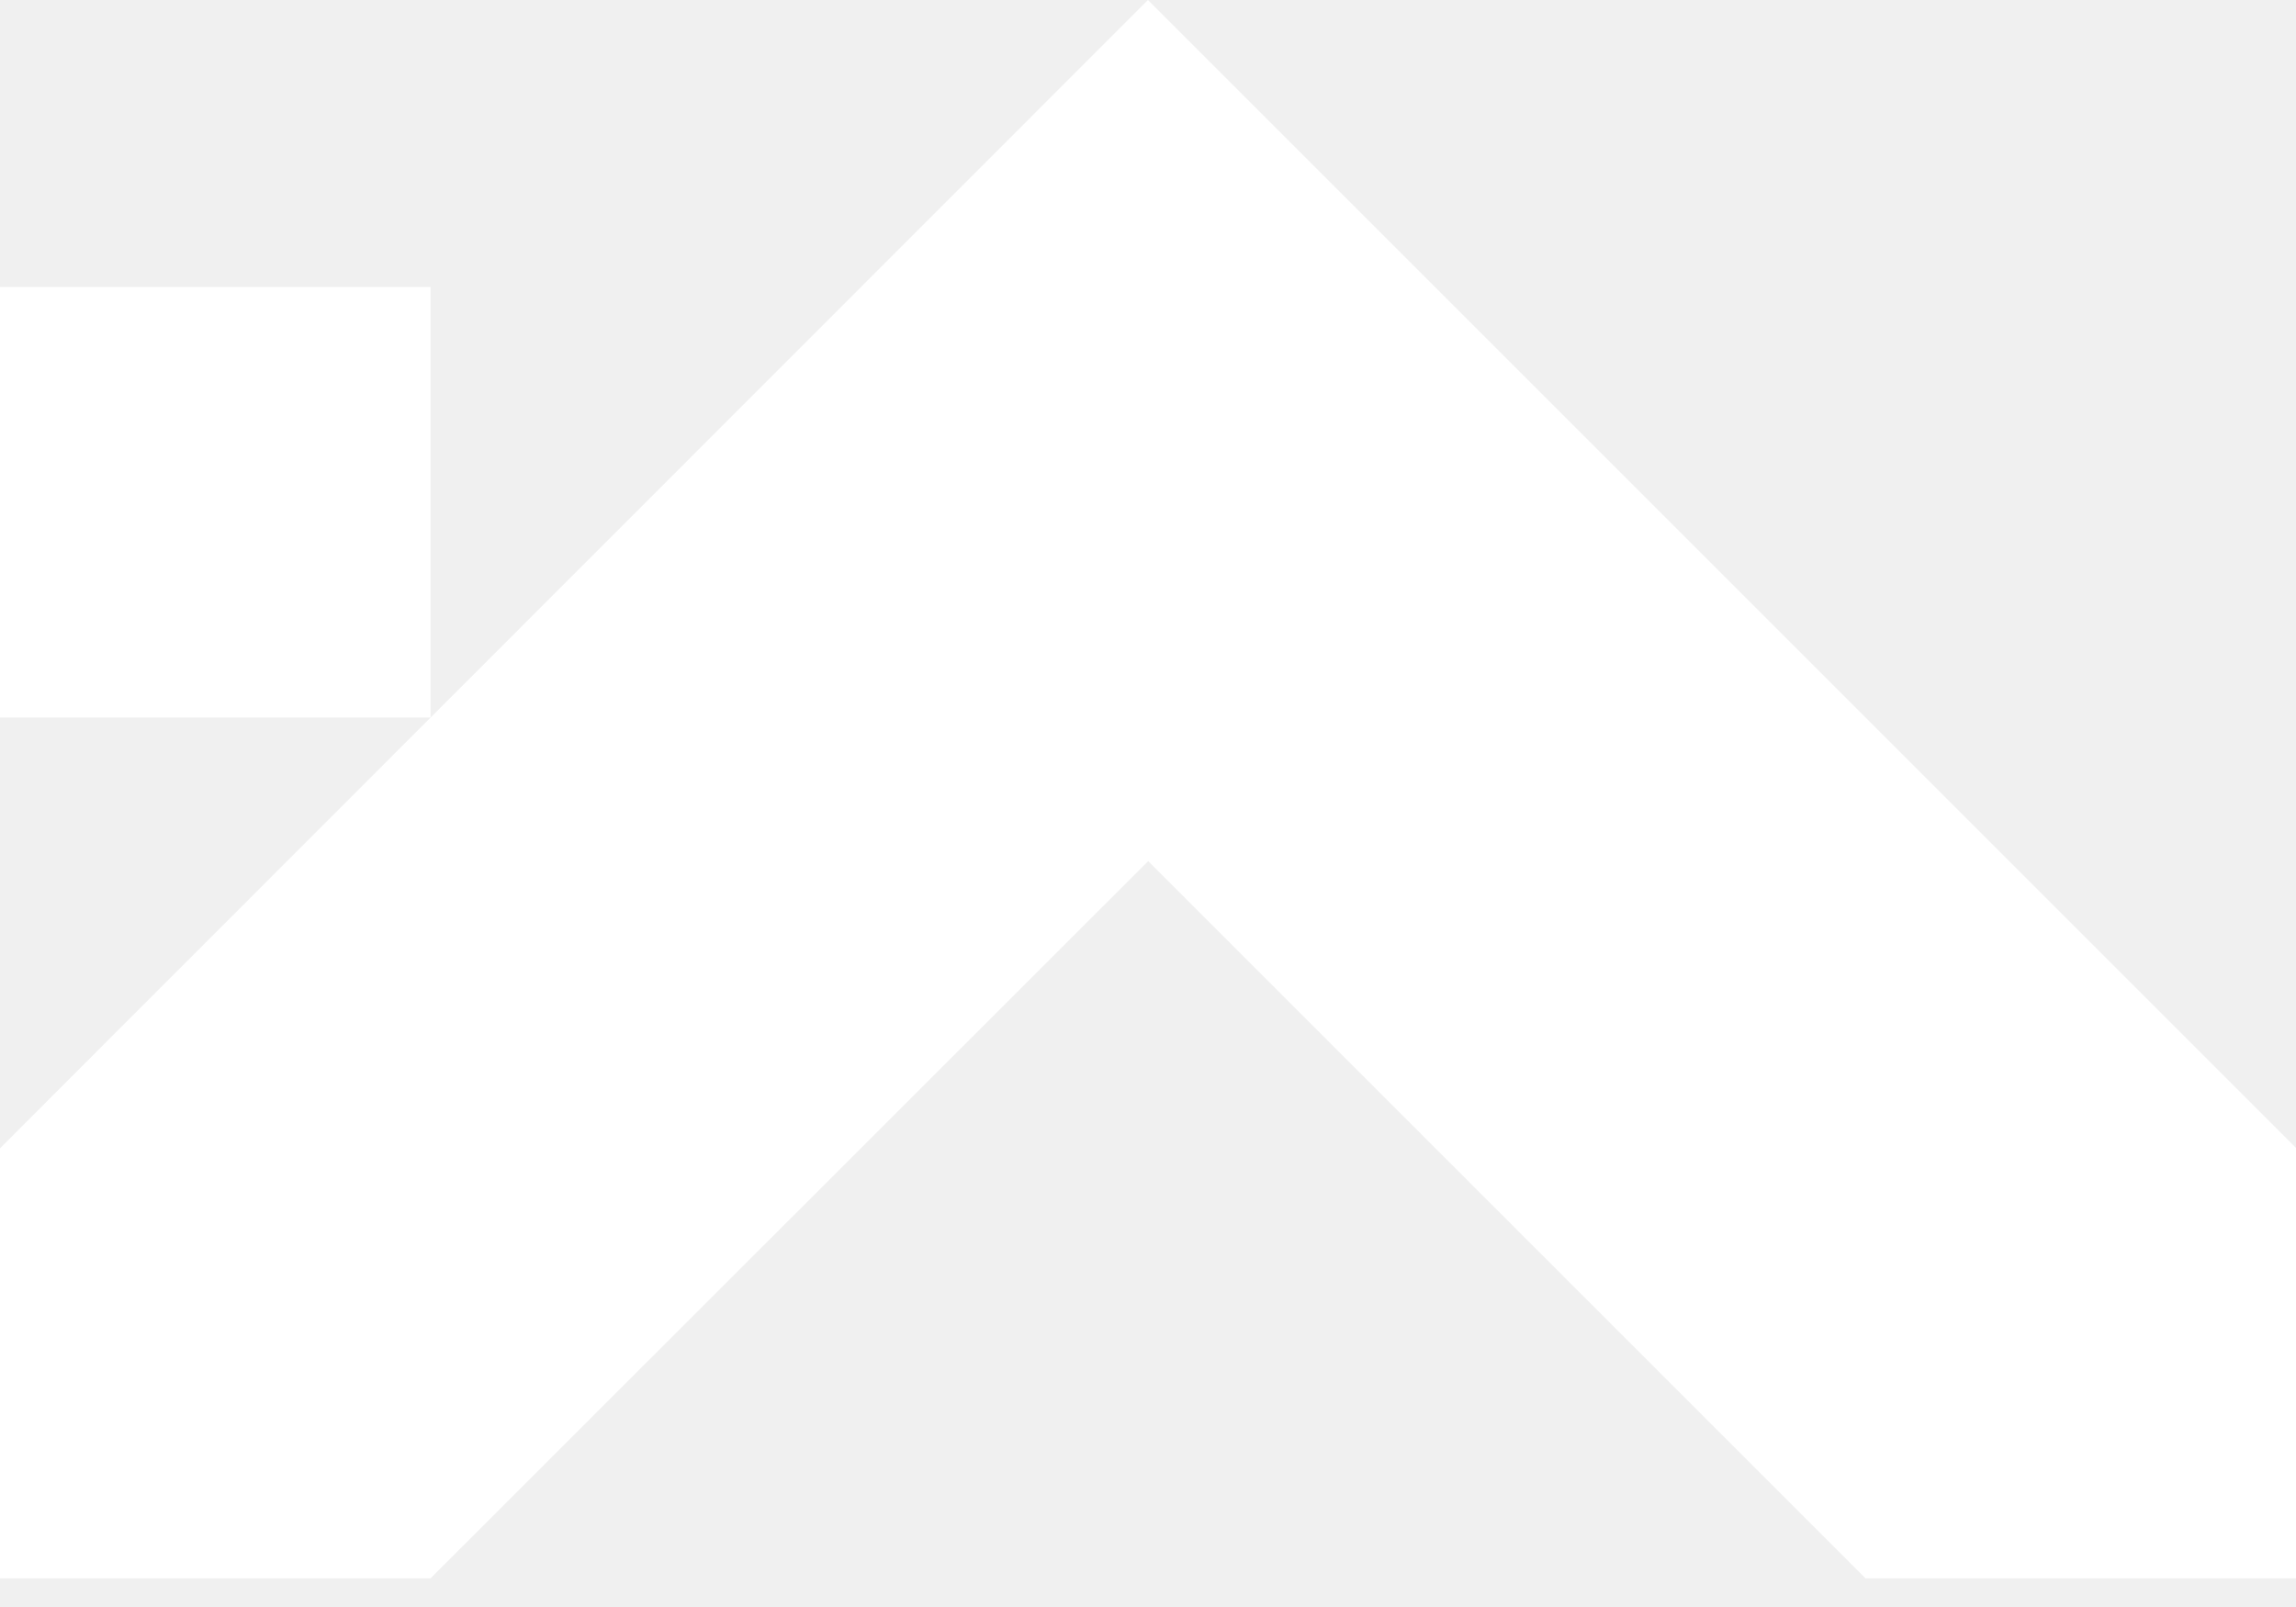
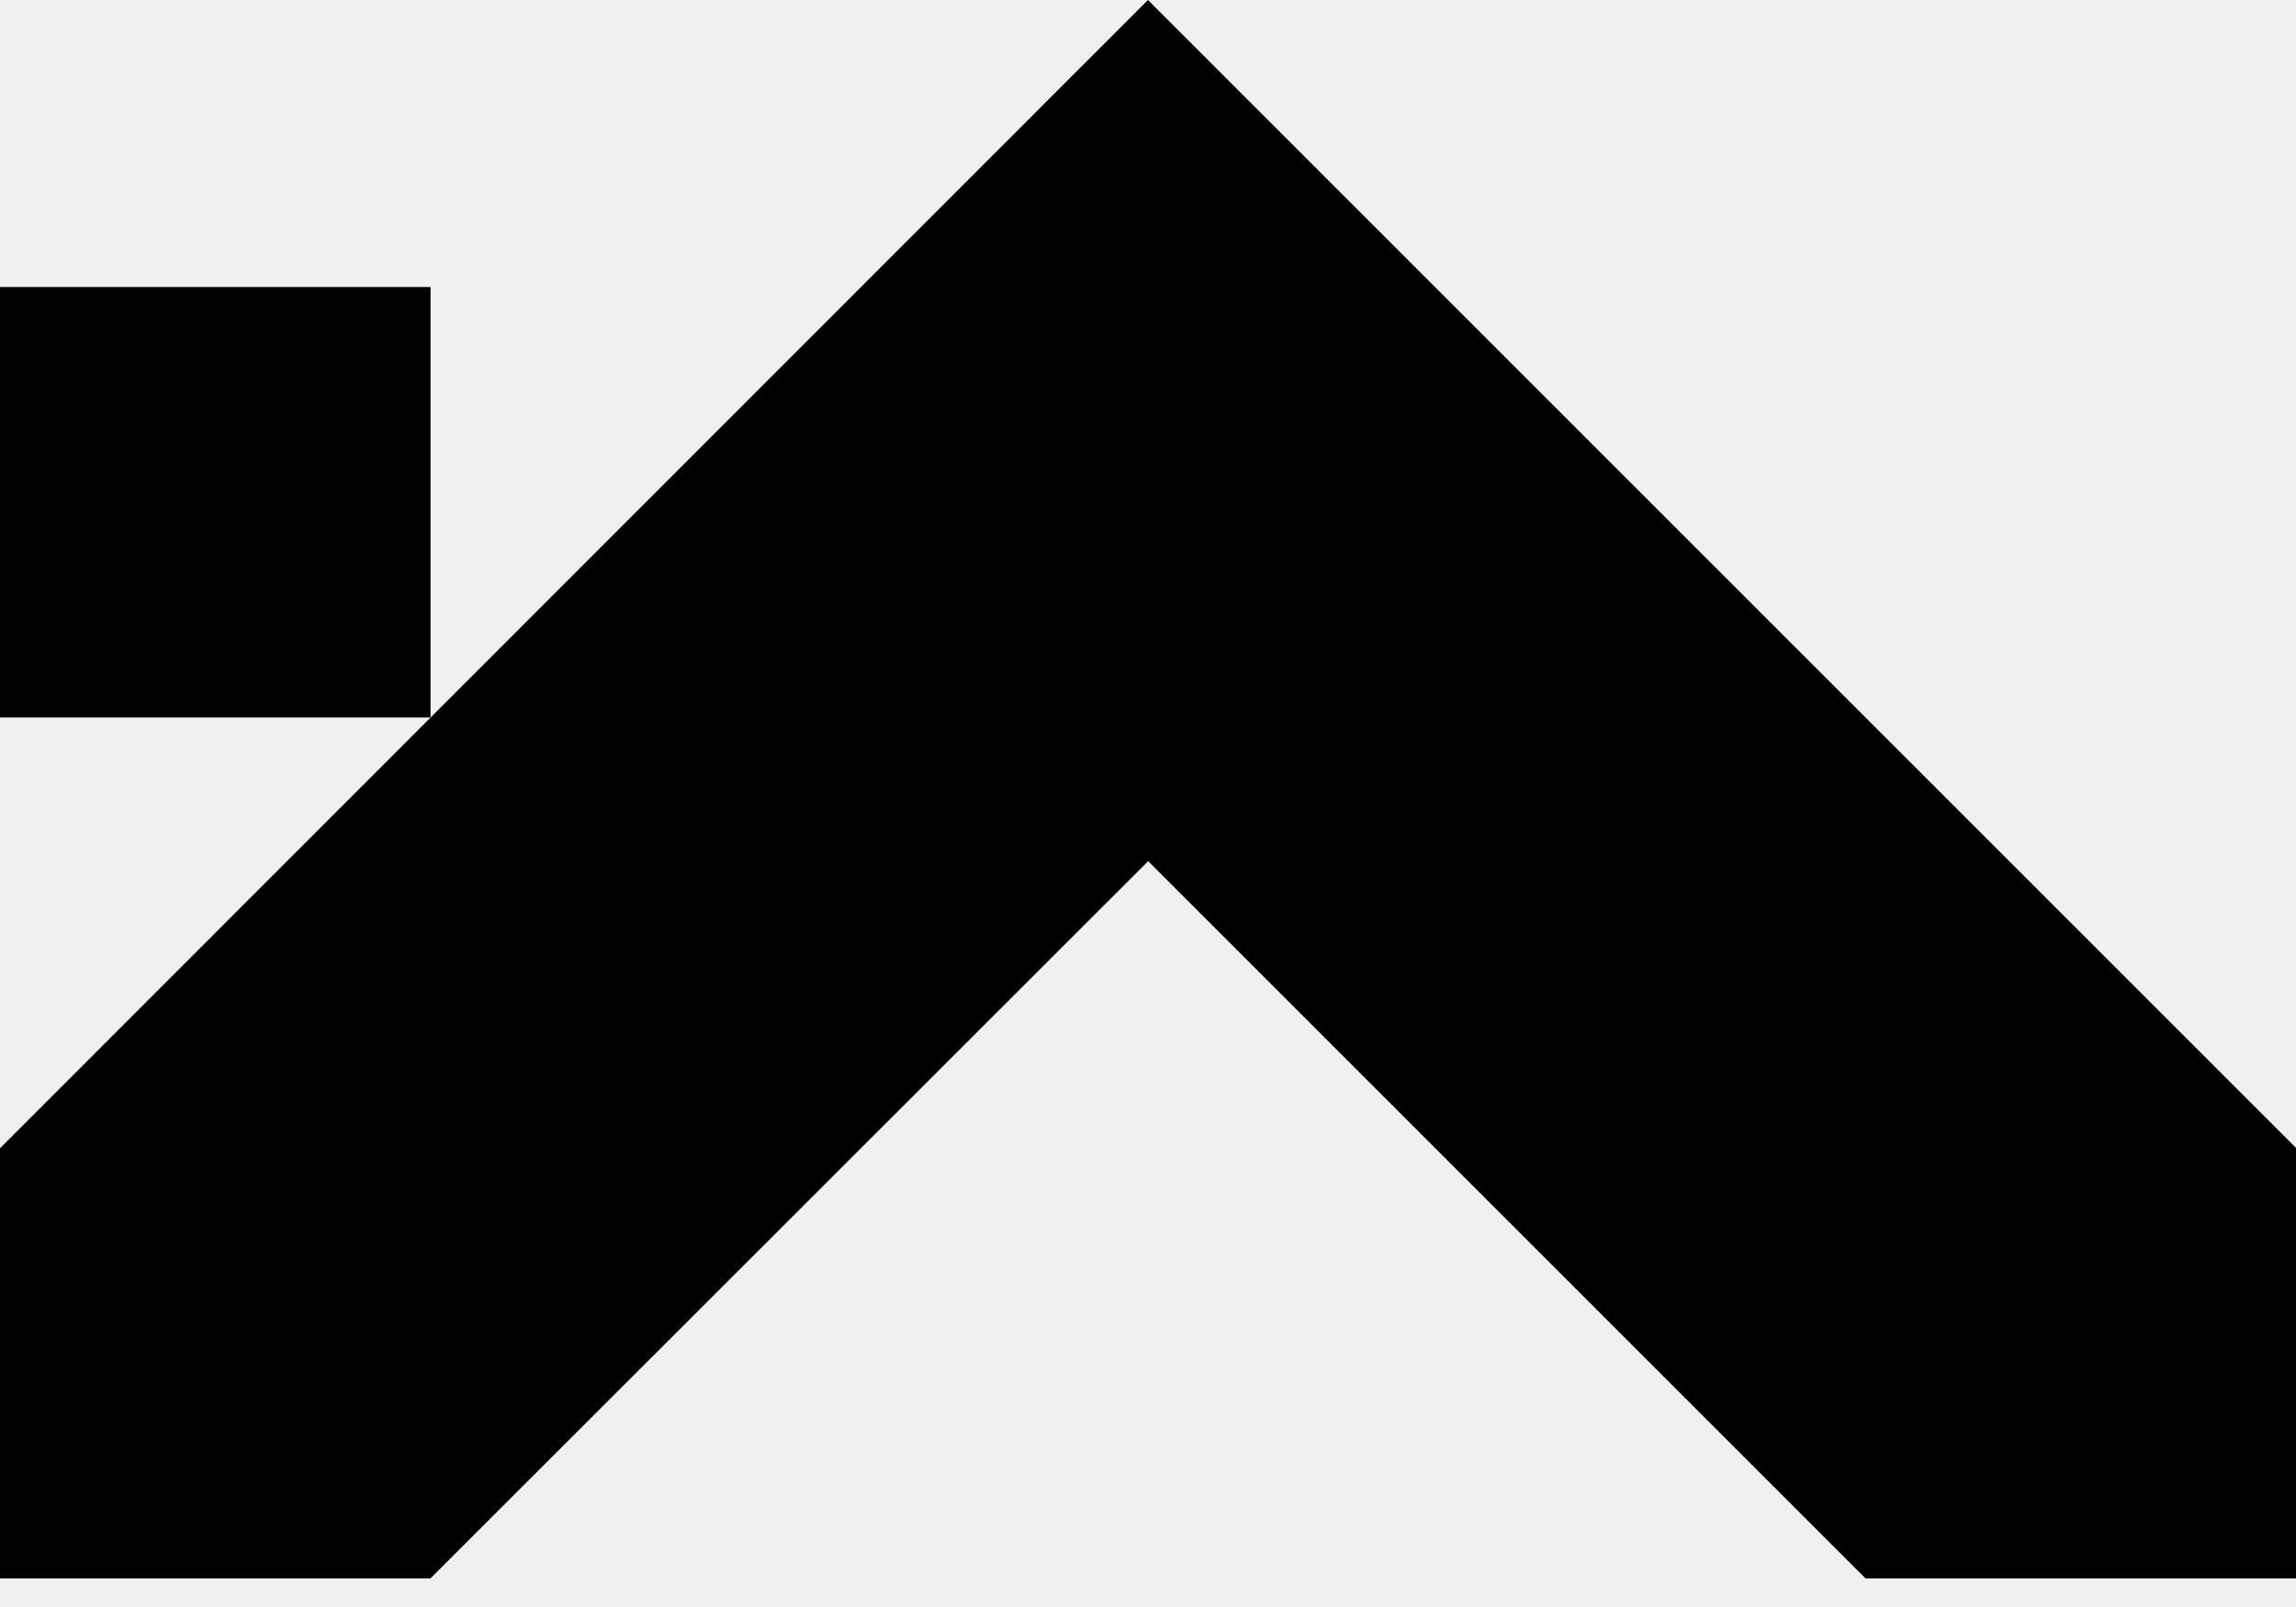
- <svg xmlns="http://www.w3.org/2000/svg" width="60" height="42" viewBox="0 0 60 42" fill="none">
-   <path d="M0 30.011V41.251H11.25L30.005 22.506L48.75 41.251H60V30.001L29.999 0L7.501 22.506L0 30.011Z" fill="white" />
-   <path d="M11.251 7.501H0V18.752H11.251V7.501Z" fill="white" />
+ <svg xmlns="http://www.w3.org/2000/svg" width="60" height="42" viewBox="0 0 60 42" fill="primary">
+   <path d="M0 30.011V41.251H11.25L30.005 22.506L48.75 41.251H60V30.001L29.999 0L7.501 22.506L0 30.011Z" fill="primary" />
+   <path d="M11.251 7.501H0V18.752H11.251V7.501Z" fill="primary" />
</svg>
